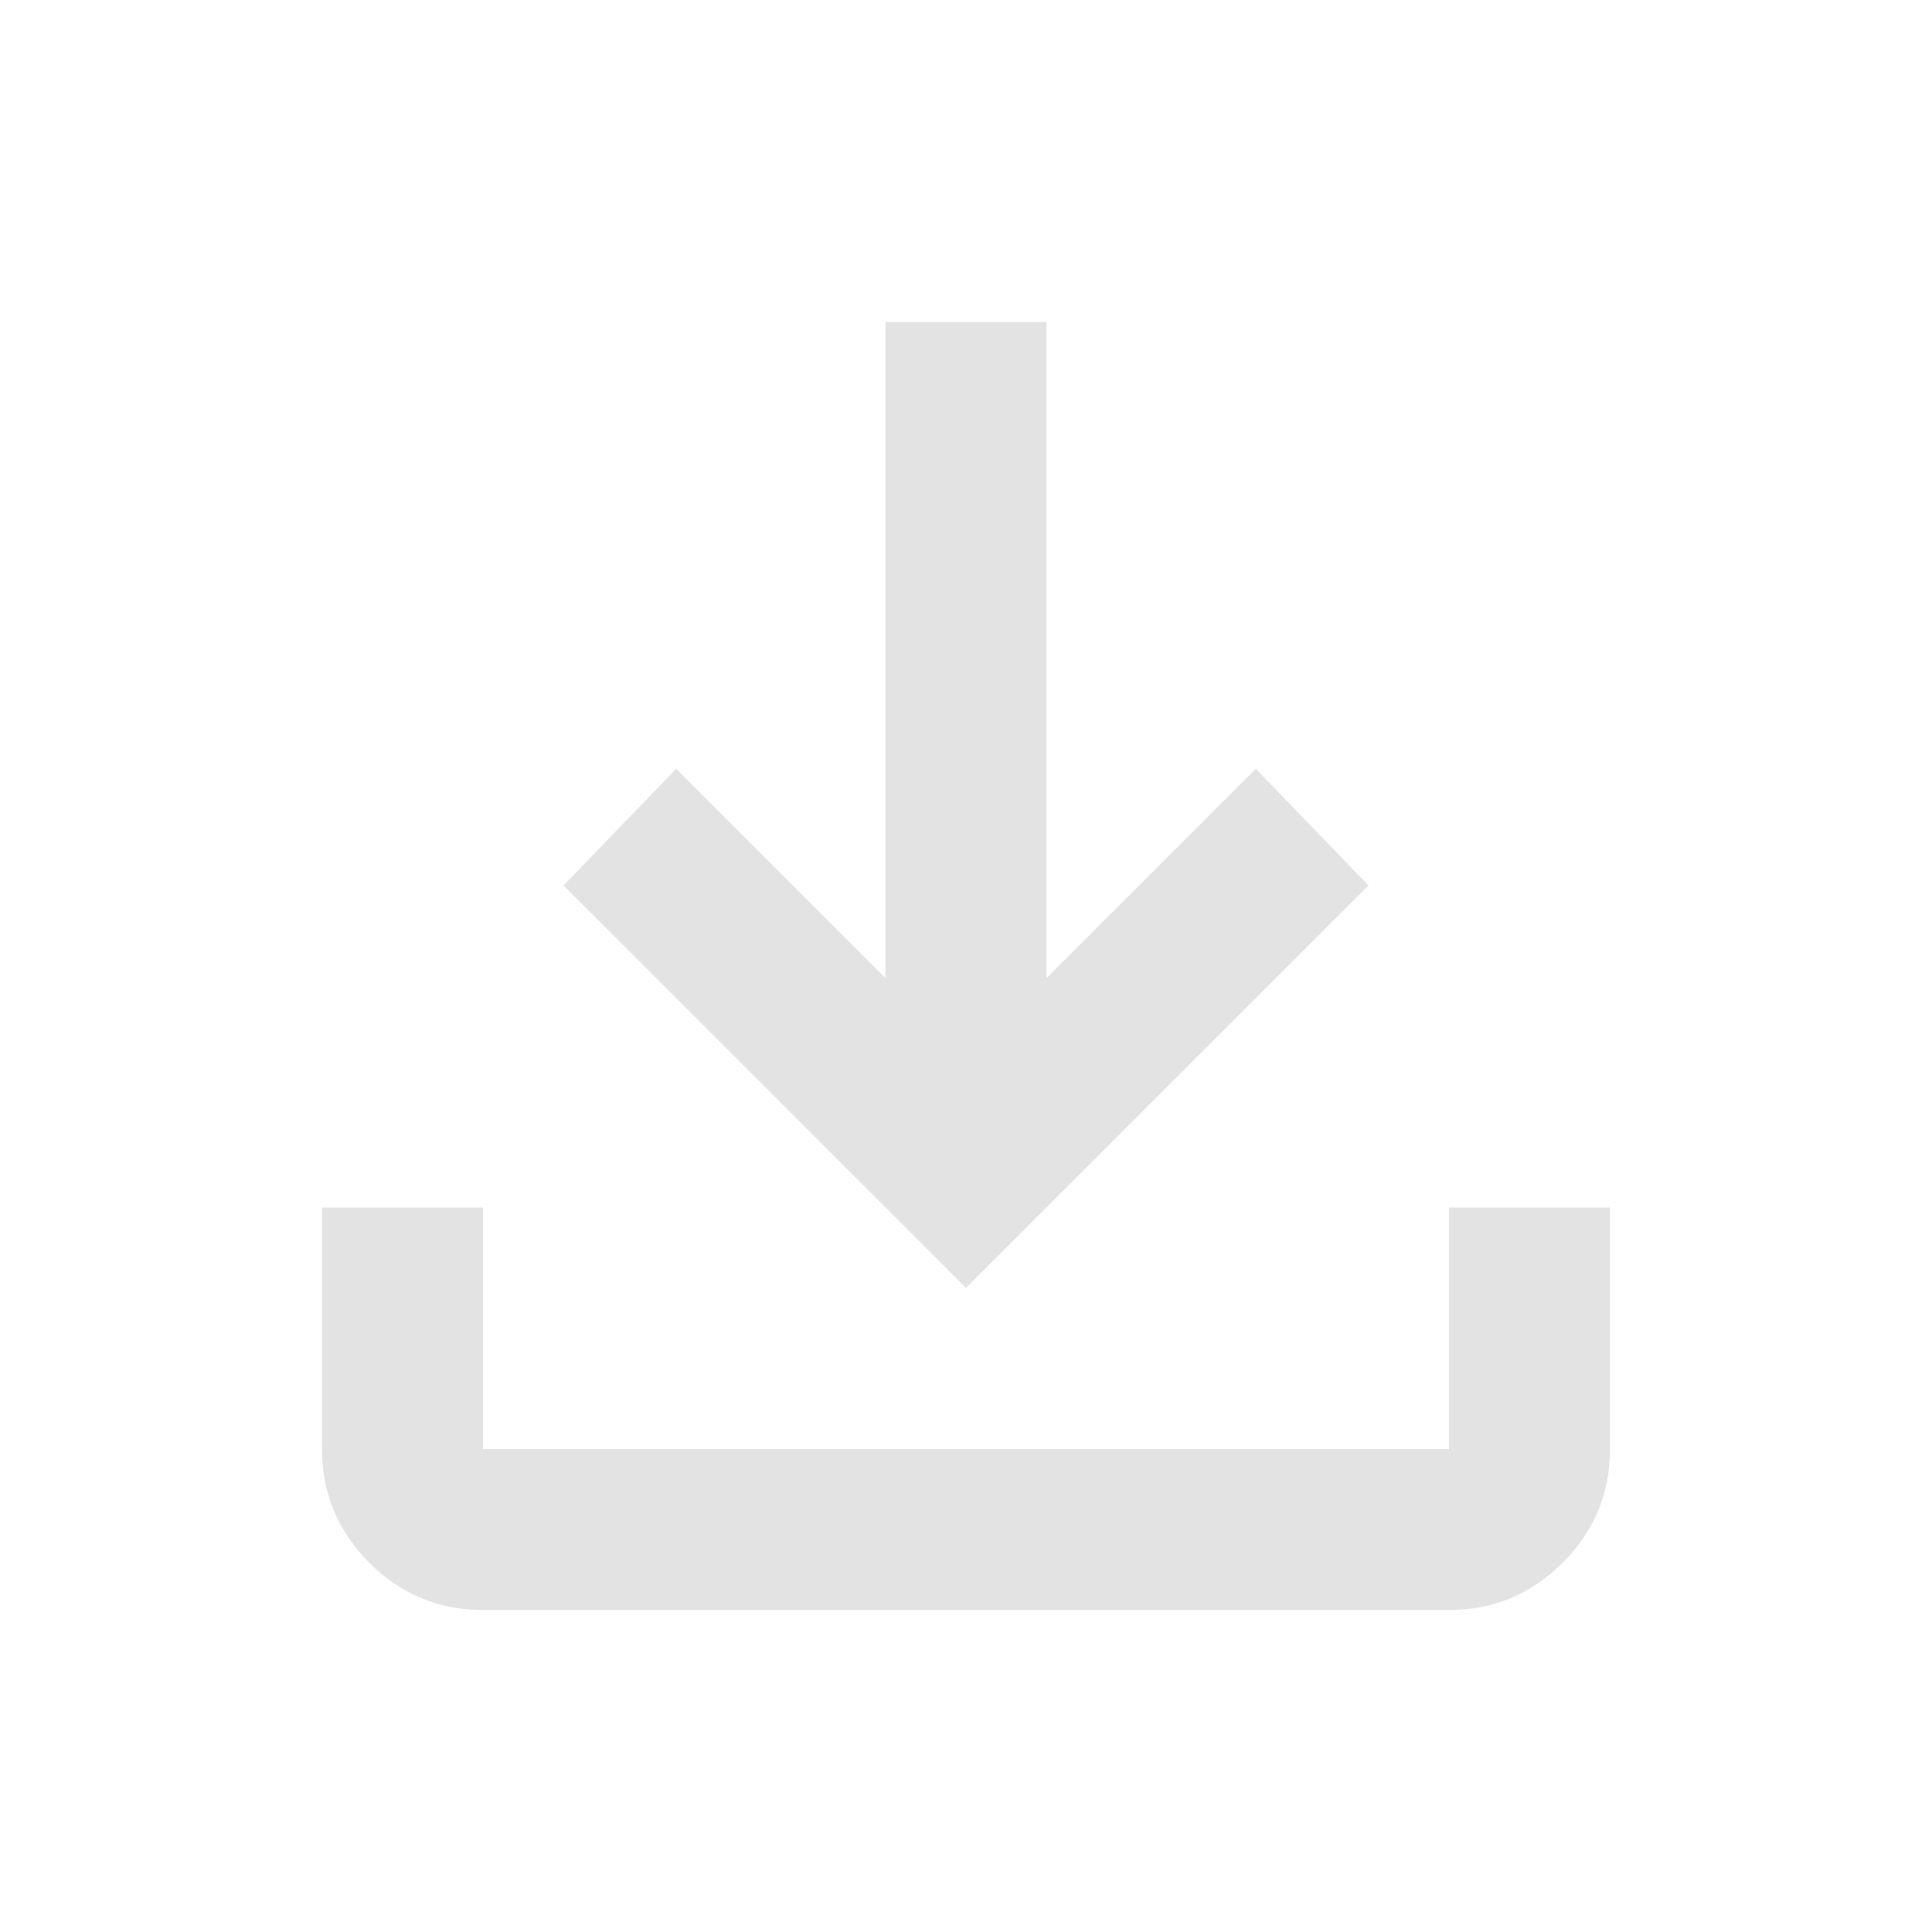
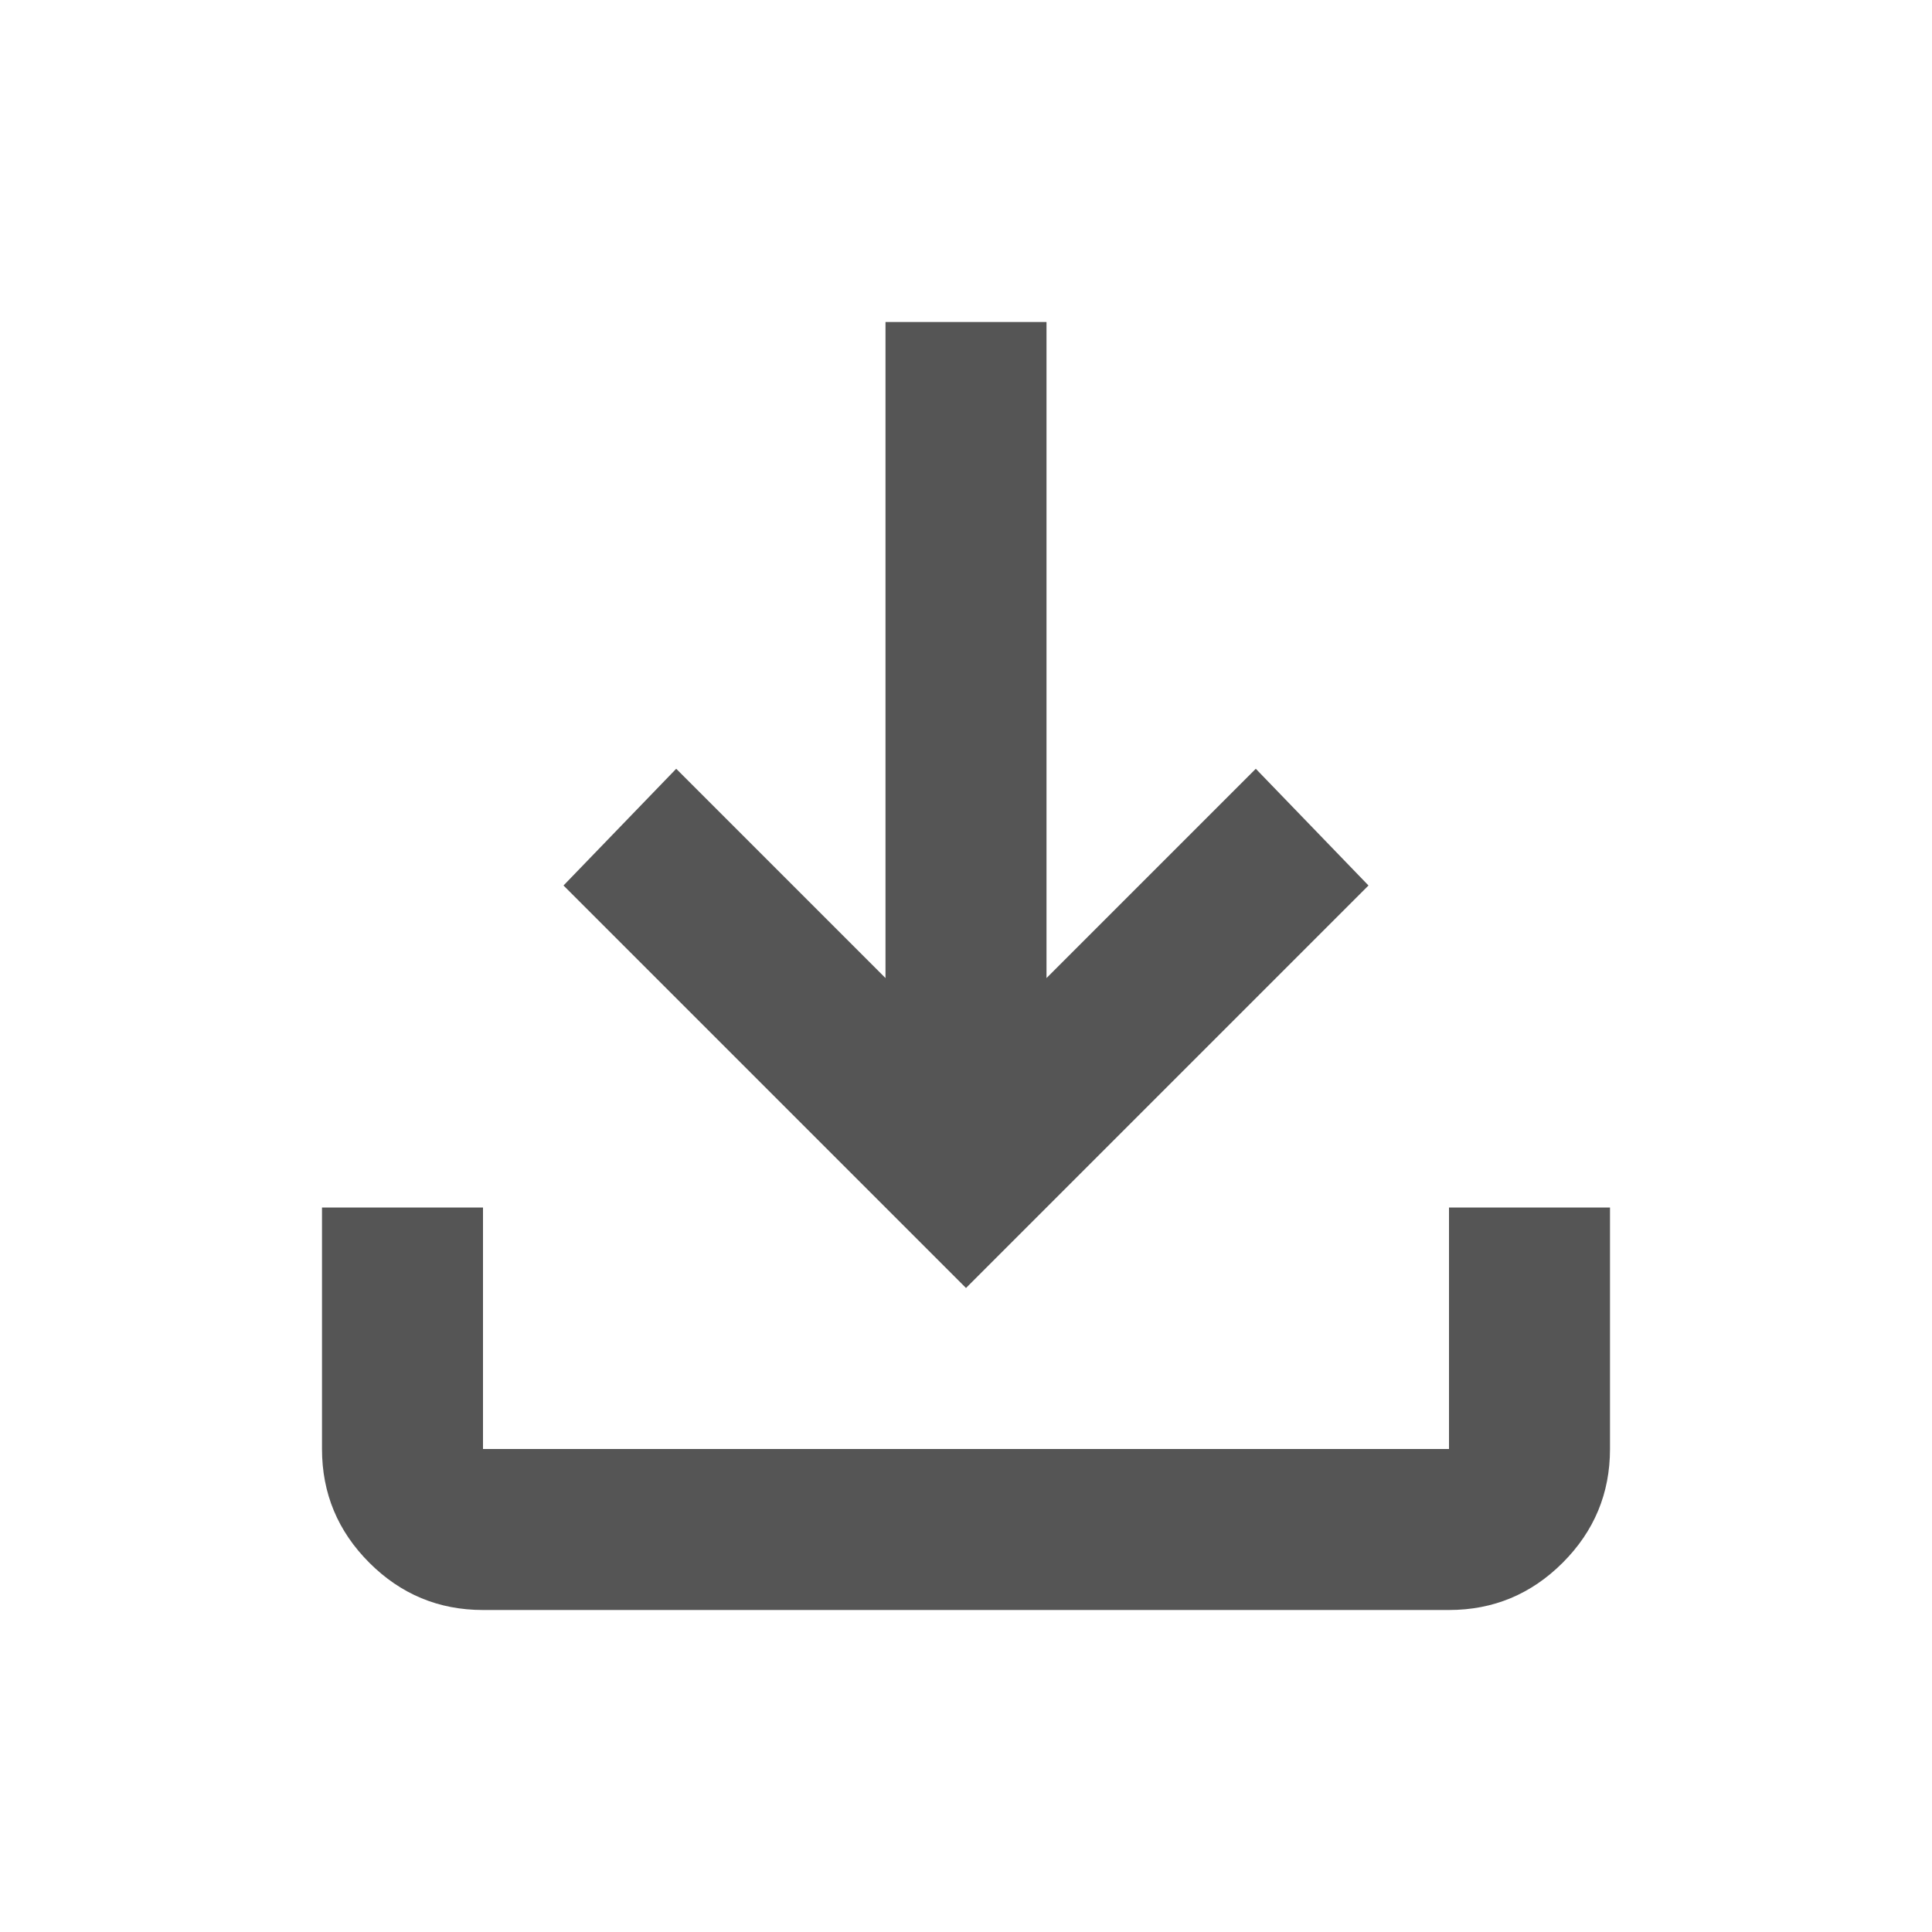
- <svg xmlns="http://www.w3.org/2000/svg" height="24px" viewBox="0 -960 960 960" width="24px" fill="#e3e3e3">
+ <svg xmlns="http://www.w3.org/2000/svg" height="24px" viewBox="0 -960 960 960" width="24px" fill="#555555">
  <path d="M480-320 280-520l56-58 104 104v-326h80v326l104-104 56 58-200 200ZM240-160q-33 0-56.5-23.5T160-240v-120h80v120h480v-120h80v120q0 33-23.5 56.5T720-160H240Z" />
</svg>
